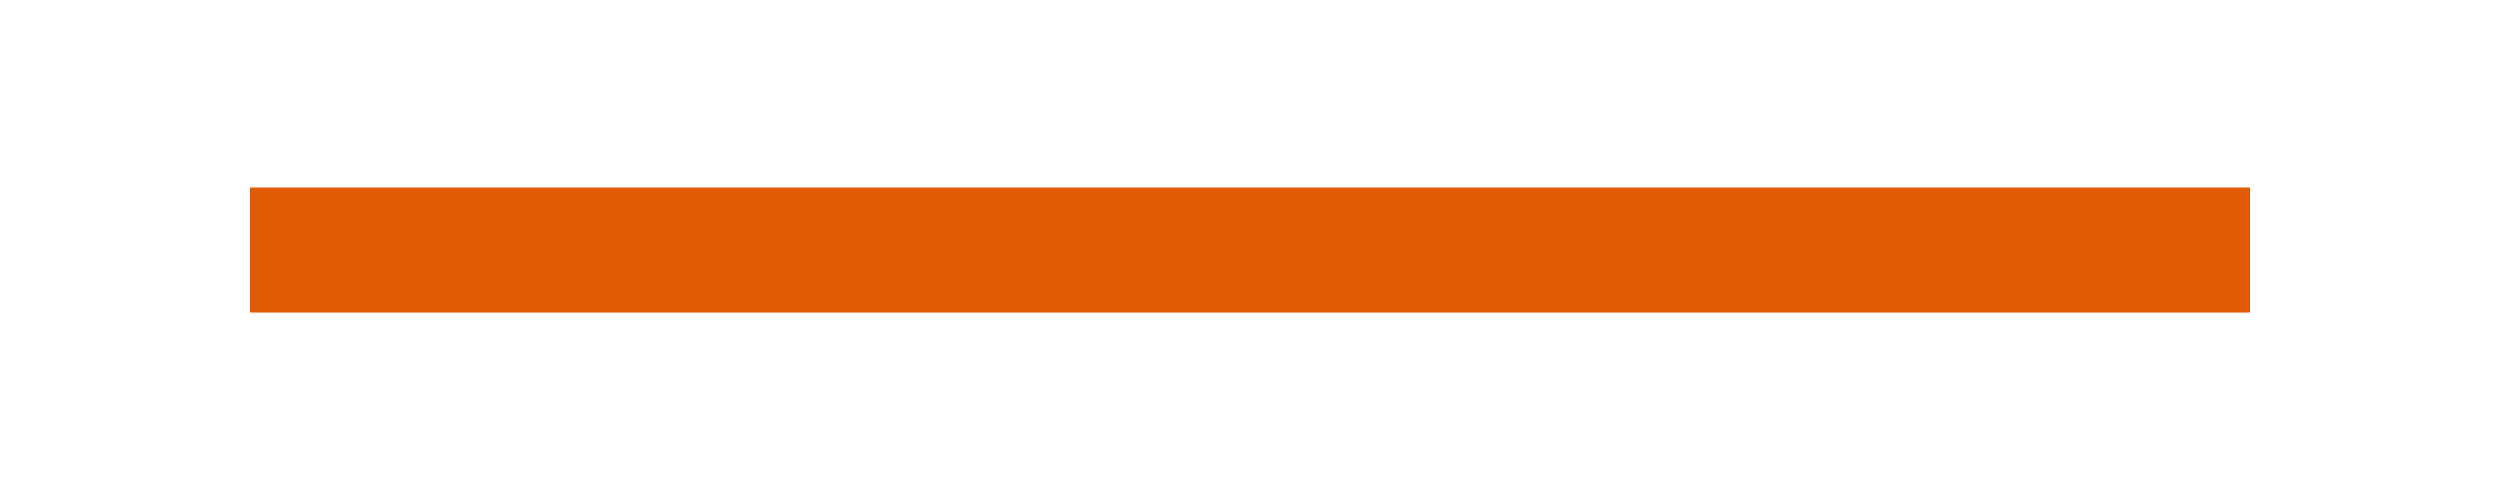
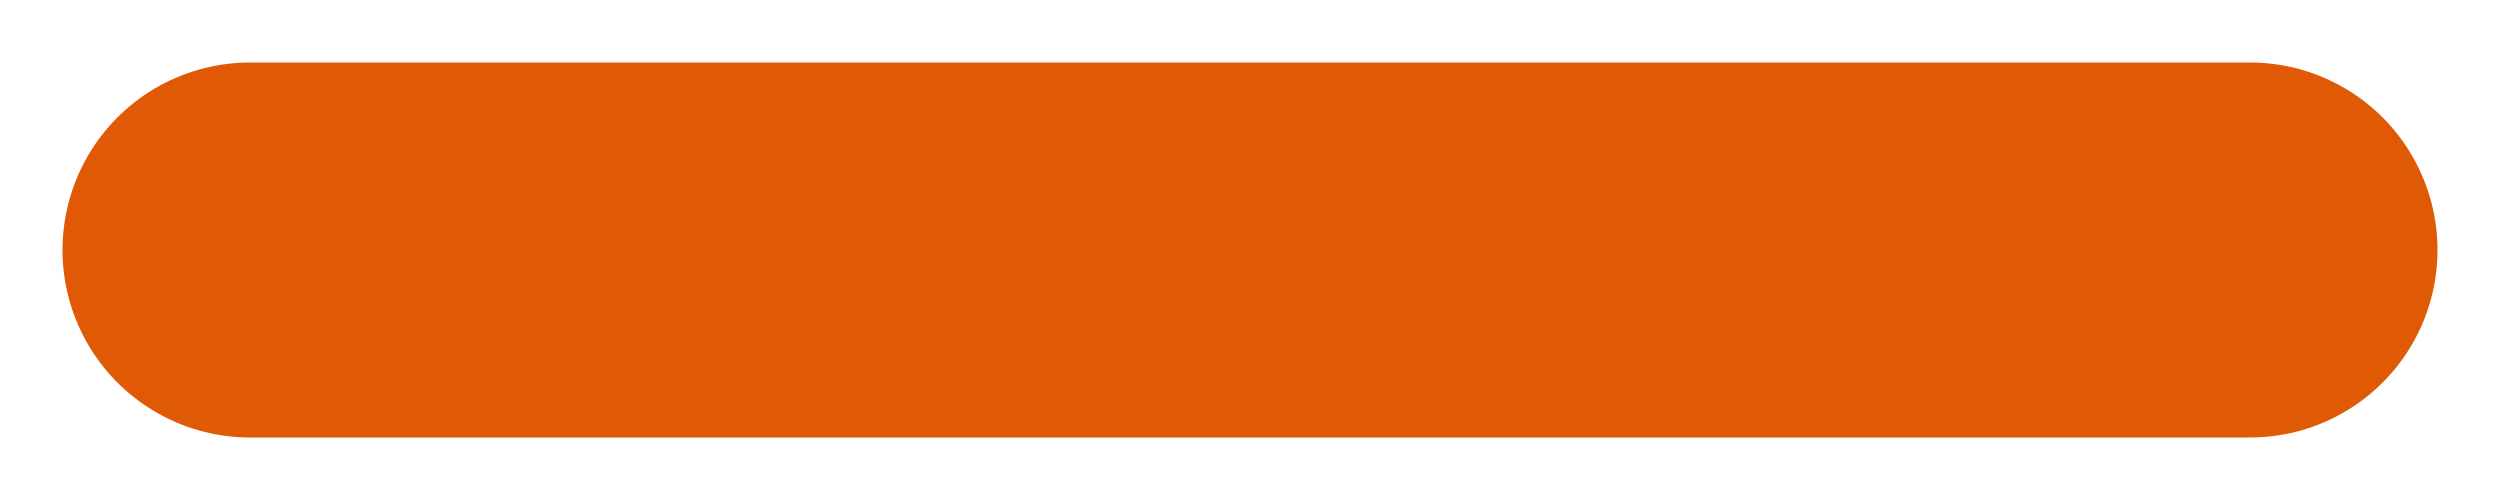
<svg xmlns="http://www.w3.org/2000/svg" width="20" height="4" viewBox="0 0 20 4" fill="none">
-   <path d="M2 2H18" stroke="#E05905" strokeWidth="3" strokeLinecap="round" stroke-linejoin="round" />
+   <path d="M2 2H18" stroke="#E05905" stroke-width="3" stroke-linecap="round" stroke-linejoin="round" />
</svg>
